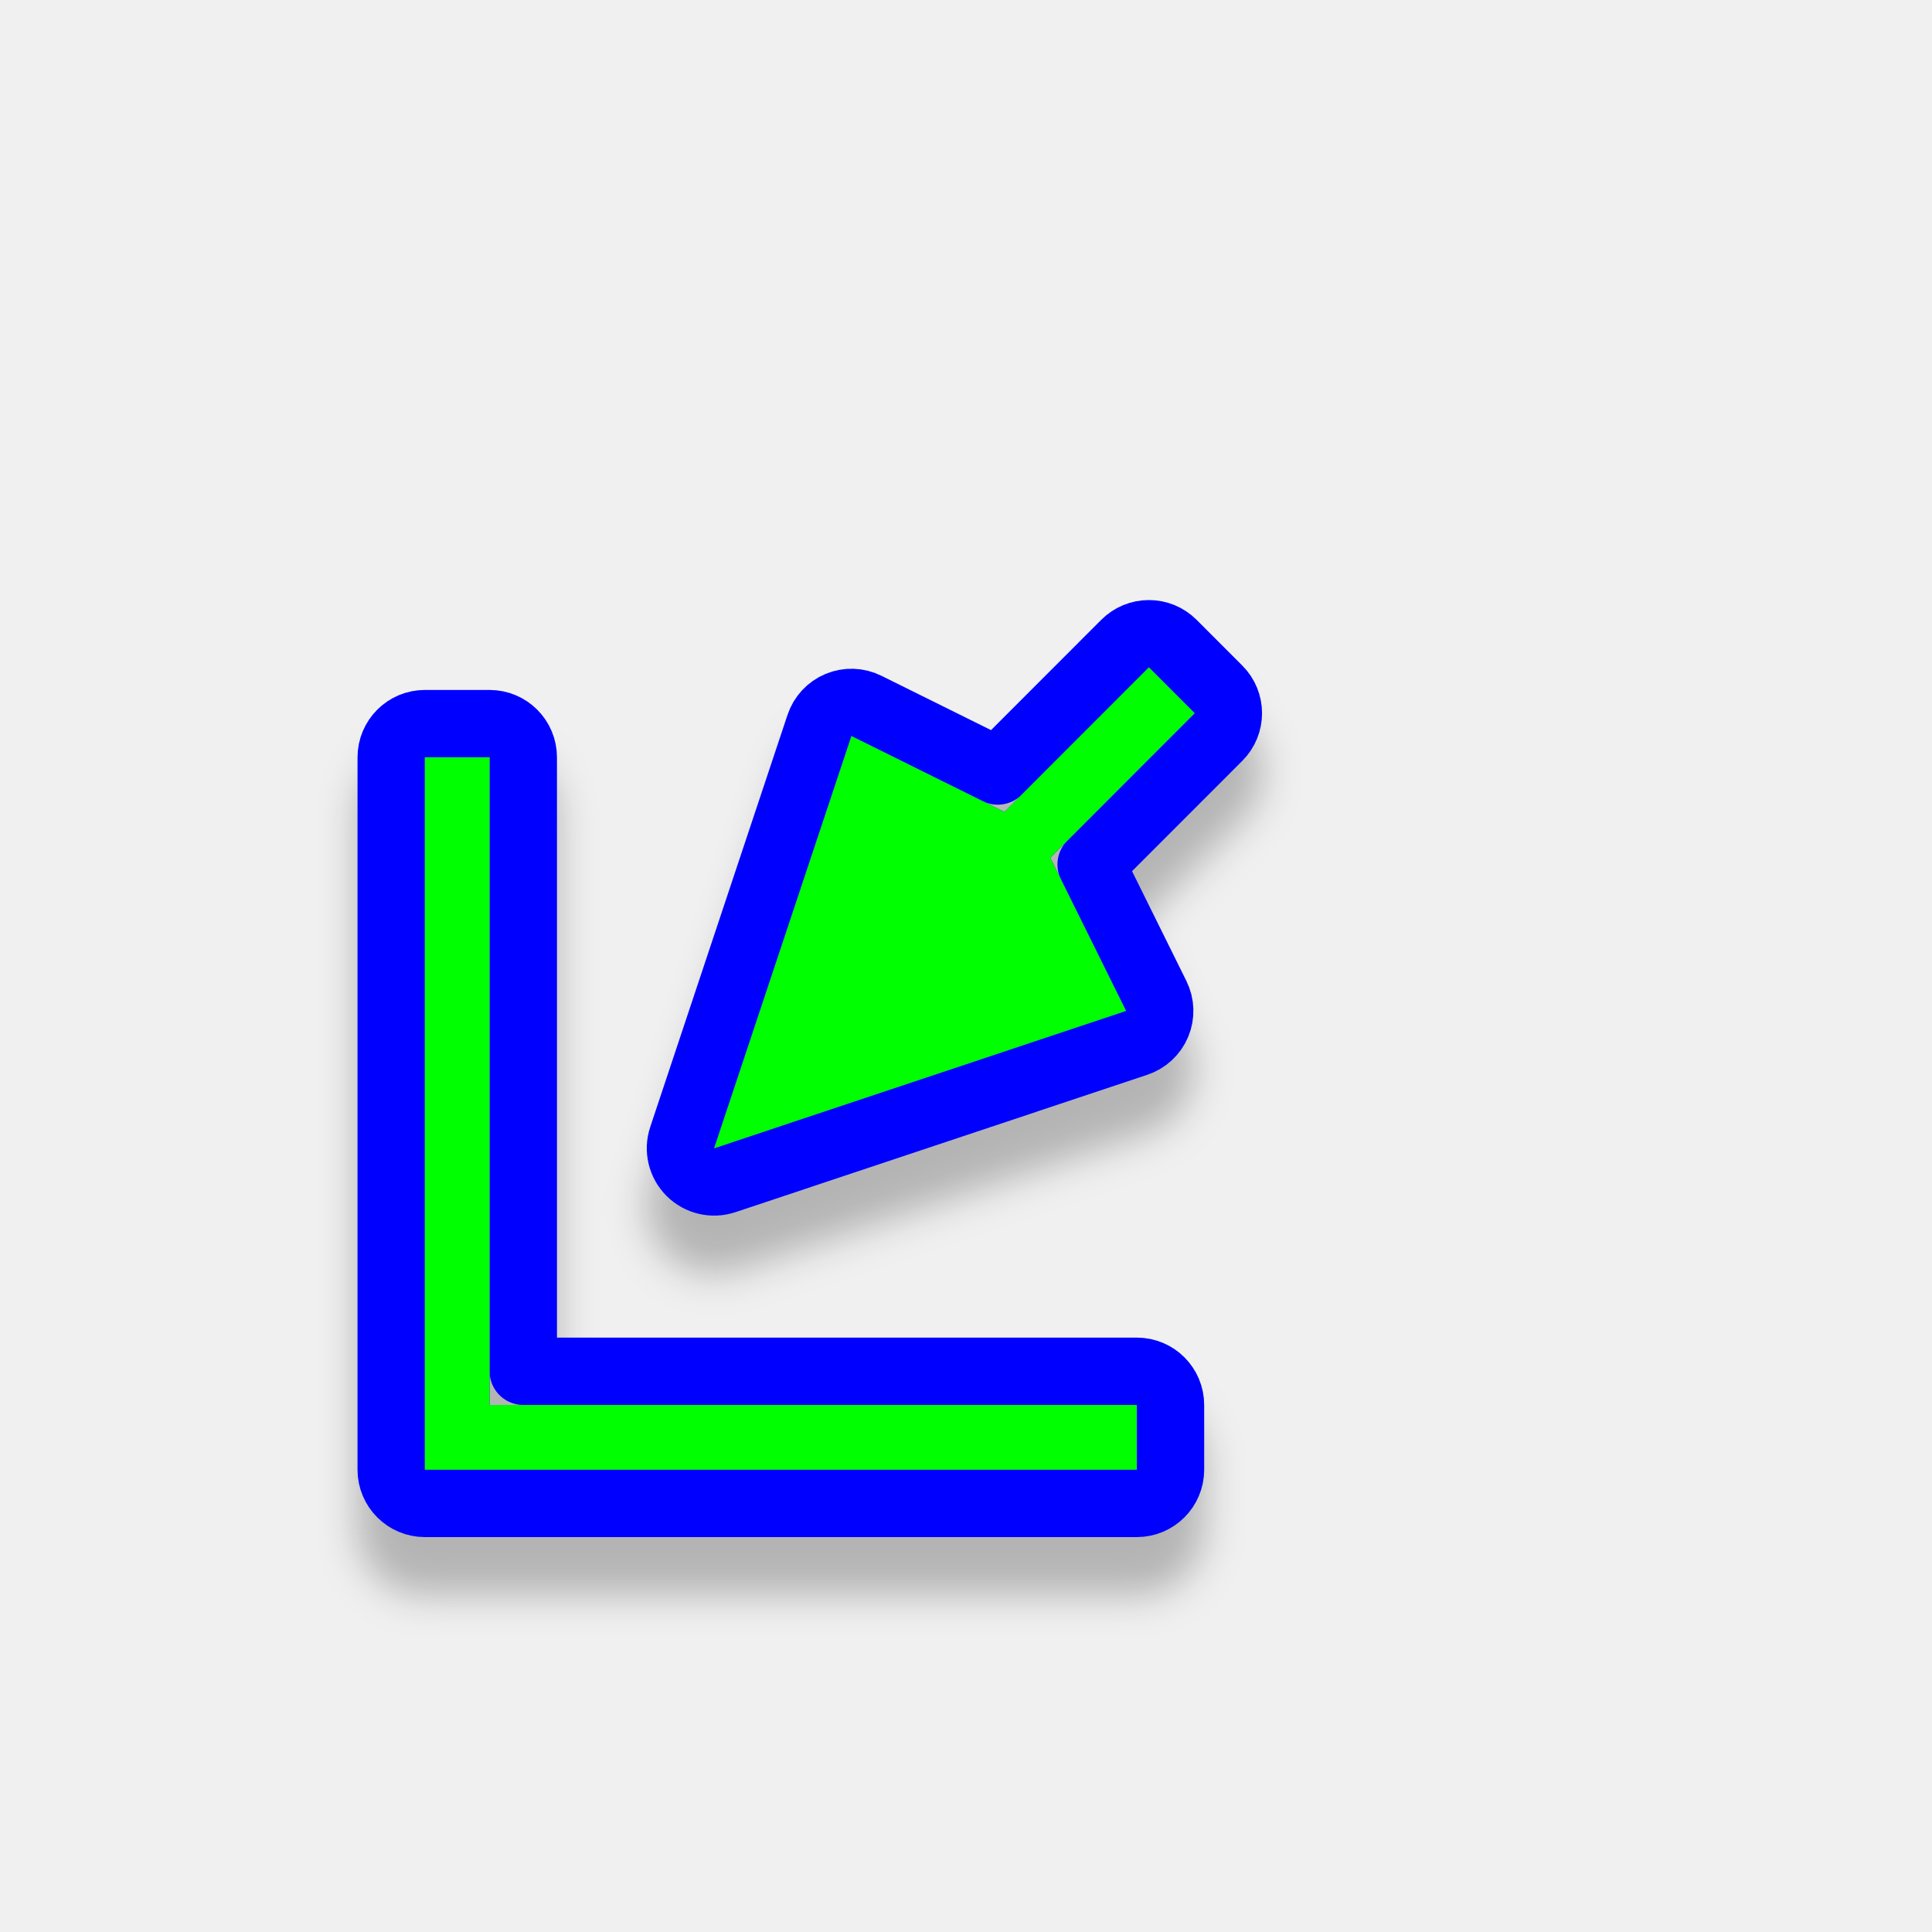
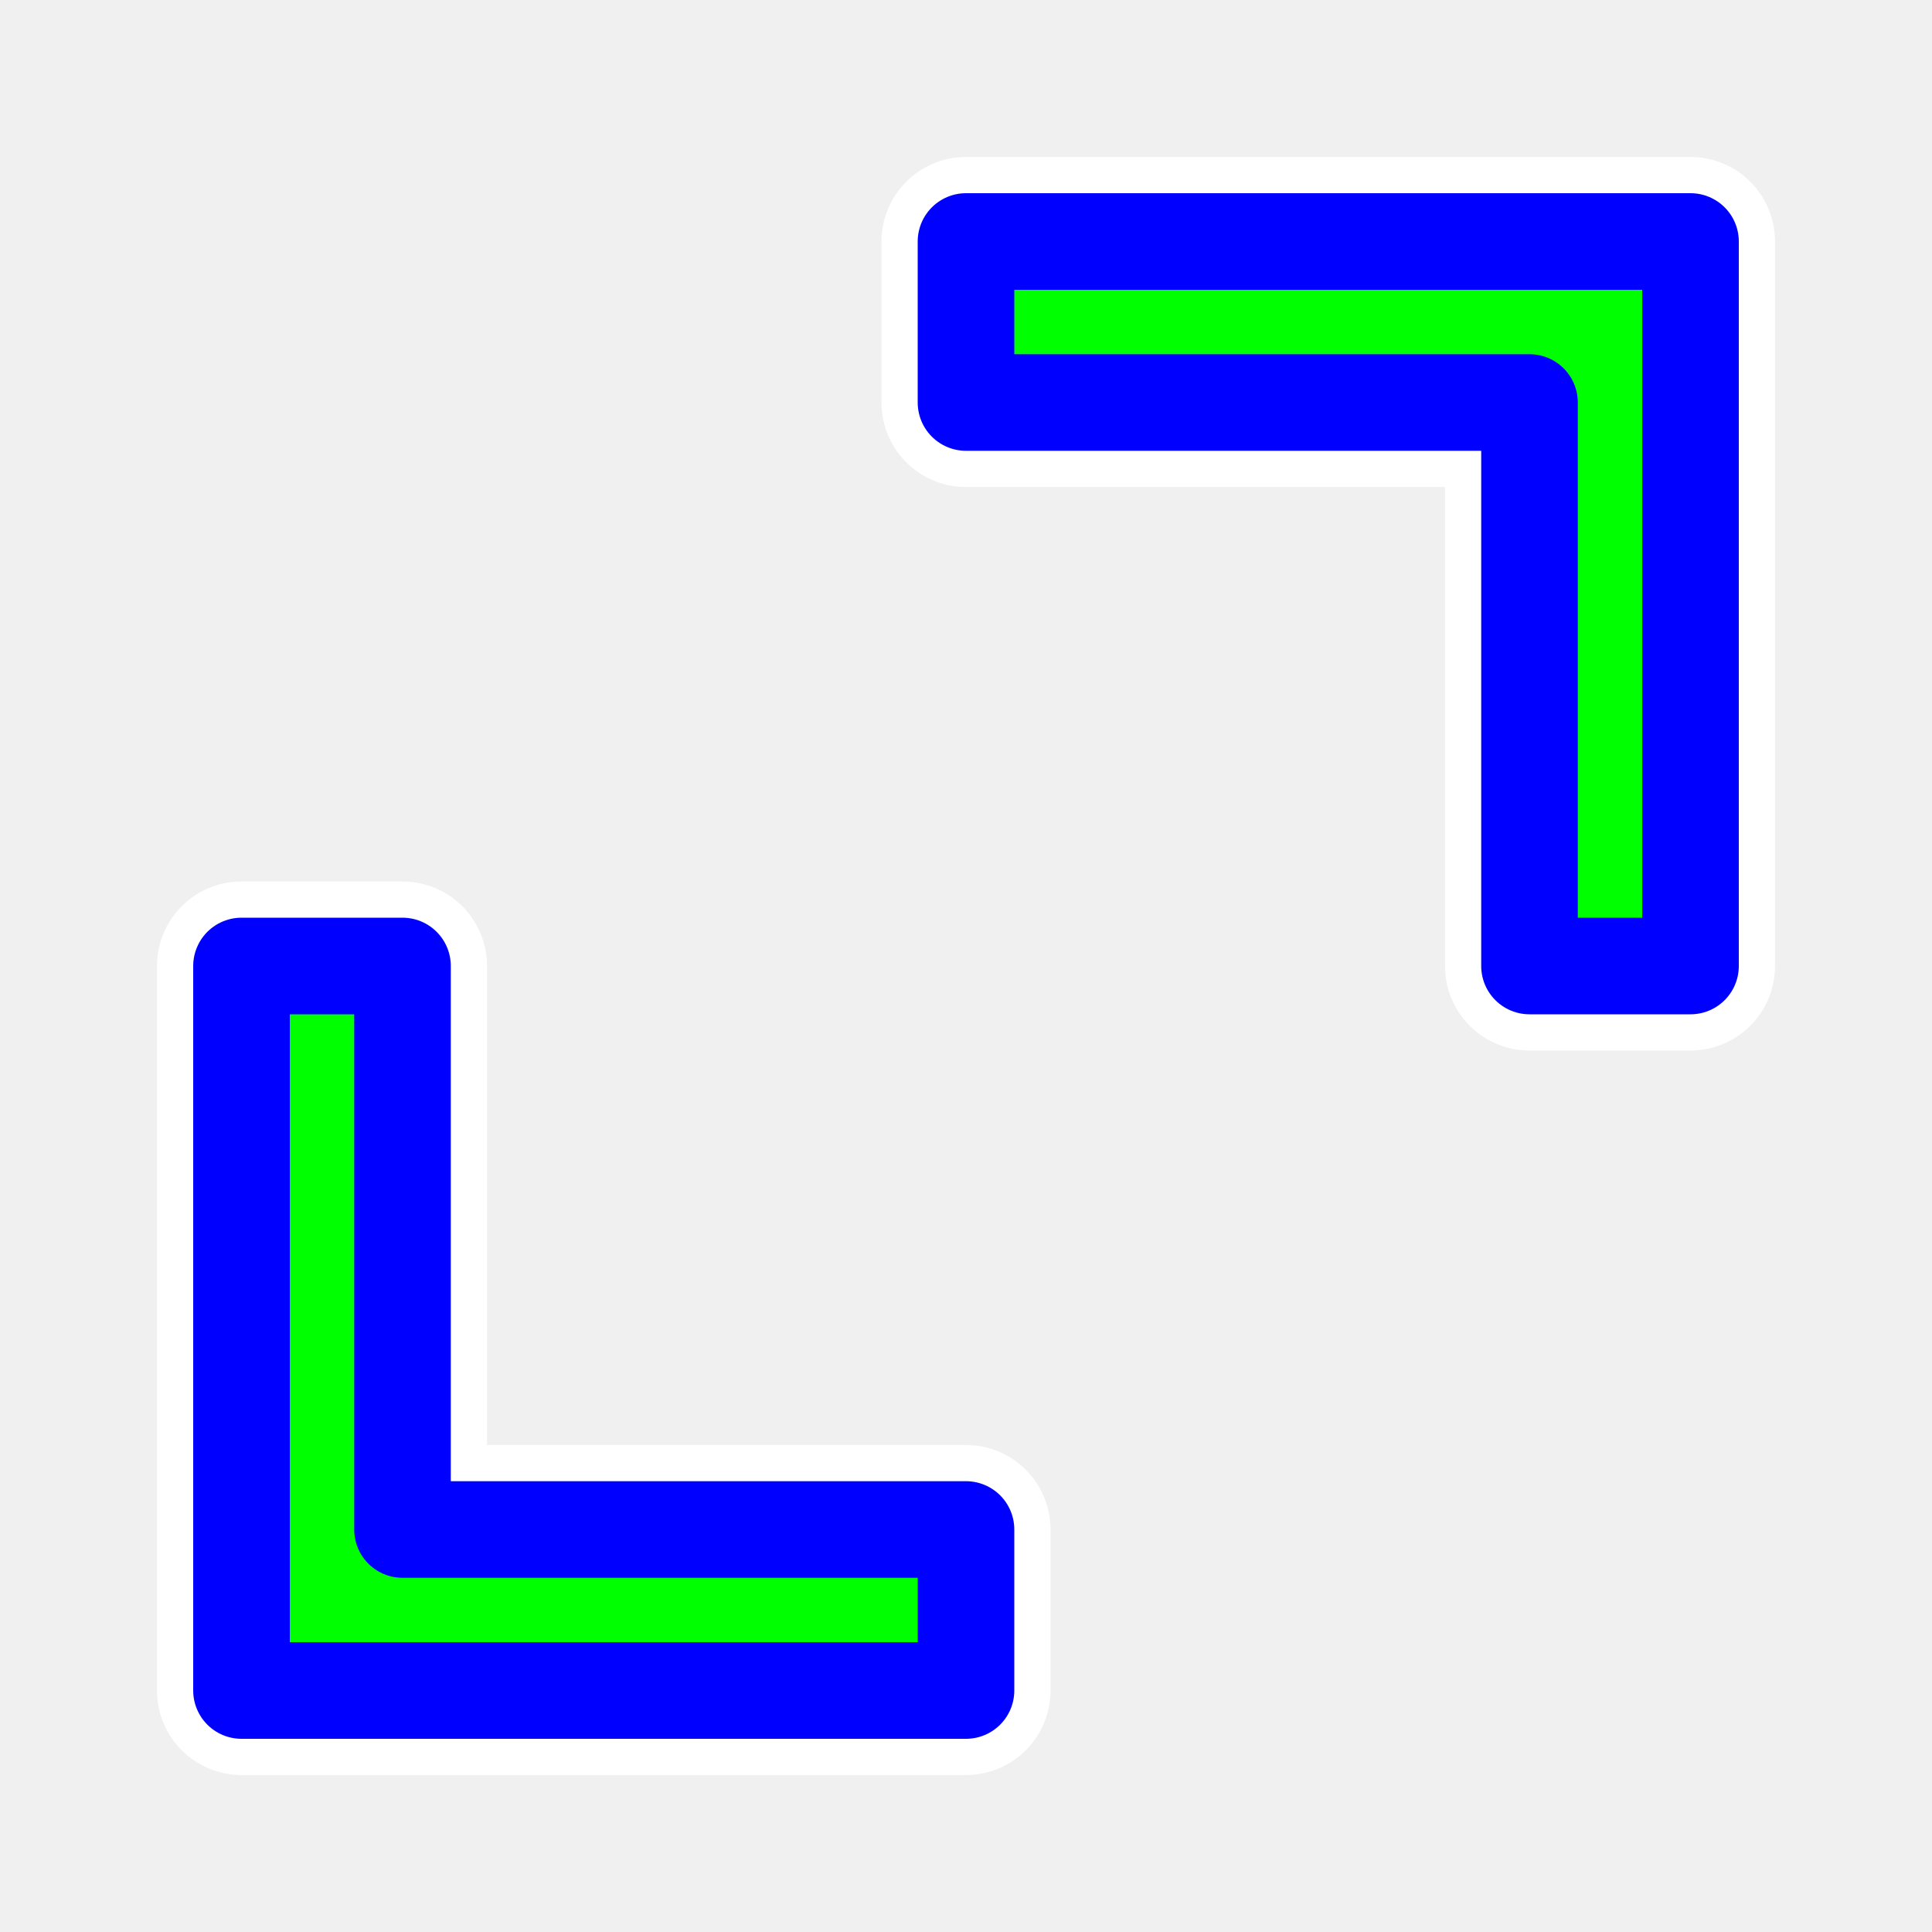
- <svg xmlns="http://www.w3.org/2000/svg" width="257" height="257" viewBox="0 0 257 257" fill="none">
-   <g filter="url(#filter0_d_108_136)">
-     <path d="M94.998 152.745L149.788 134.47L139.705 114.099L158.92 94.872L152.832 88.78L133.617 108.008L113.262 97.918L94.998 152.745Z" fill="#0000FF" />
-     <path d="M56.52 195.508V100.74H65.129V186.893H151.223V195.508H56.52Z" fill="#0000FF" />
-     <path d="M90.748 151.329C90.212 152.939 90.631 154.714 91.831 155.913C93.031 157.113 94.806 157.532 96.416 156.995L151.206 138.719C152.435 138.309 153.426 137.388 153.924 136.192C154.422 134.996 154.378 133.643 153.803 132.482L145.146 114.993L162.089 98.039C163.837 96.29 163.837 93.455 162.089 91.706L156.001 85.613C155.161 84.772 154.021 84.3 152.832 84.3C151.643 84.3 150.503 84.772 149.663 85.613L132.723 102.564L115.251 93.904C114.09 93.329 112.736 93.284 111.539 93.783C110.343 94.281 109.421 95.273 109.011 96.503L90.748 151.329ZM52.04 195.508C52.04 197.982 54.046 199.988 56.52 199.988H151.223C153.698 199.988 155.703 197.982 155.703 195.508V186.893C155.703 184.418 153.698 182.413 151.223 182.413H69.609V100.74C69.609 98.266 67.604 96.26 65.129 96.26H56.52C54.046 96.26 52.04 98.266 52.04 100.74V195.508Z" stroke="#0000FF" stroke-width="8.96" stroke-linecap="round" stroke-linejoin="round" />
+ <svg xmlns="http://www.w3.org/2000/svg" width="257" height="257" viewBox="0 0 24 24">
+   <g fill="none" stroke-linejoin="round" stroke-linecap="round">
+     <path fill="#FFFFFF" stroke="#FFFFFF" stroke-width="2.1" d="M5 12H3v9h9v-2H5zm7-7h7v7h2V3h-9z" />
+     <path fill="#00FF00" stroke="#0000FF" stroke-width="1.2" d="M5 12H3v9h9v-2H5zm7-7h7v7h2V3h-9z" />
  </g>
-   <path d="M94.998 152.745L149.788 134.47L139.705 114.099L158.92 94.872L152.832 88.78L133.617 108.008L113.262 97.918L94.998 152.745Z" fill="#00FF00" />
-   <path d="M56.52 195.508V100.74H65.129V186.893H151.223V195.508H56.52Z" fill="#00FF00" />
-   <defs>
-     <filter id="filter0_d_108_136" x="42.44" y="79.82" width="130.56" height="137.448" filterUnits="userSpaceOnUse" color-interpolation-filters="sRGB">
-       <feFlood flood-opacity="0" result="BackgroundImageFix" />
-       <feColorMatrix in="SourceAlpha" type="matrix" values="0 0 0 0 0 0 0 0 0 0 0 0 0 0 0 0 0 0 127 0" result="hardAlpha" />
-       <feOffset dy="7.68" />
-       <feGaussianBlur stdDeviation="2.56" />
-       <feColorMatrix type="matrix" values="0 0 0 0 0 0 0 0 0 0 0 0 0 0 0 0 0 0 0.25 0" />
-       <feBlend mode="normal" in2="BackgroundImageFix" result="effect1_dropShadow_108_136" />
-       <feBlend mode="normal" in="SourceGraphic" in2="effect1_dropShadow_108_136" result="shape" />
-     </filter>
-   </defs>
</svg>
